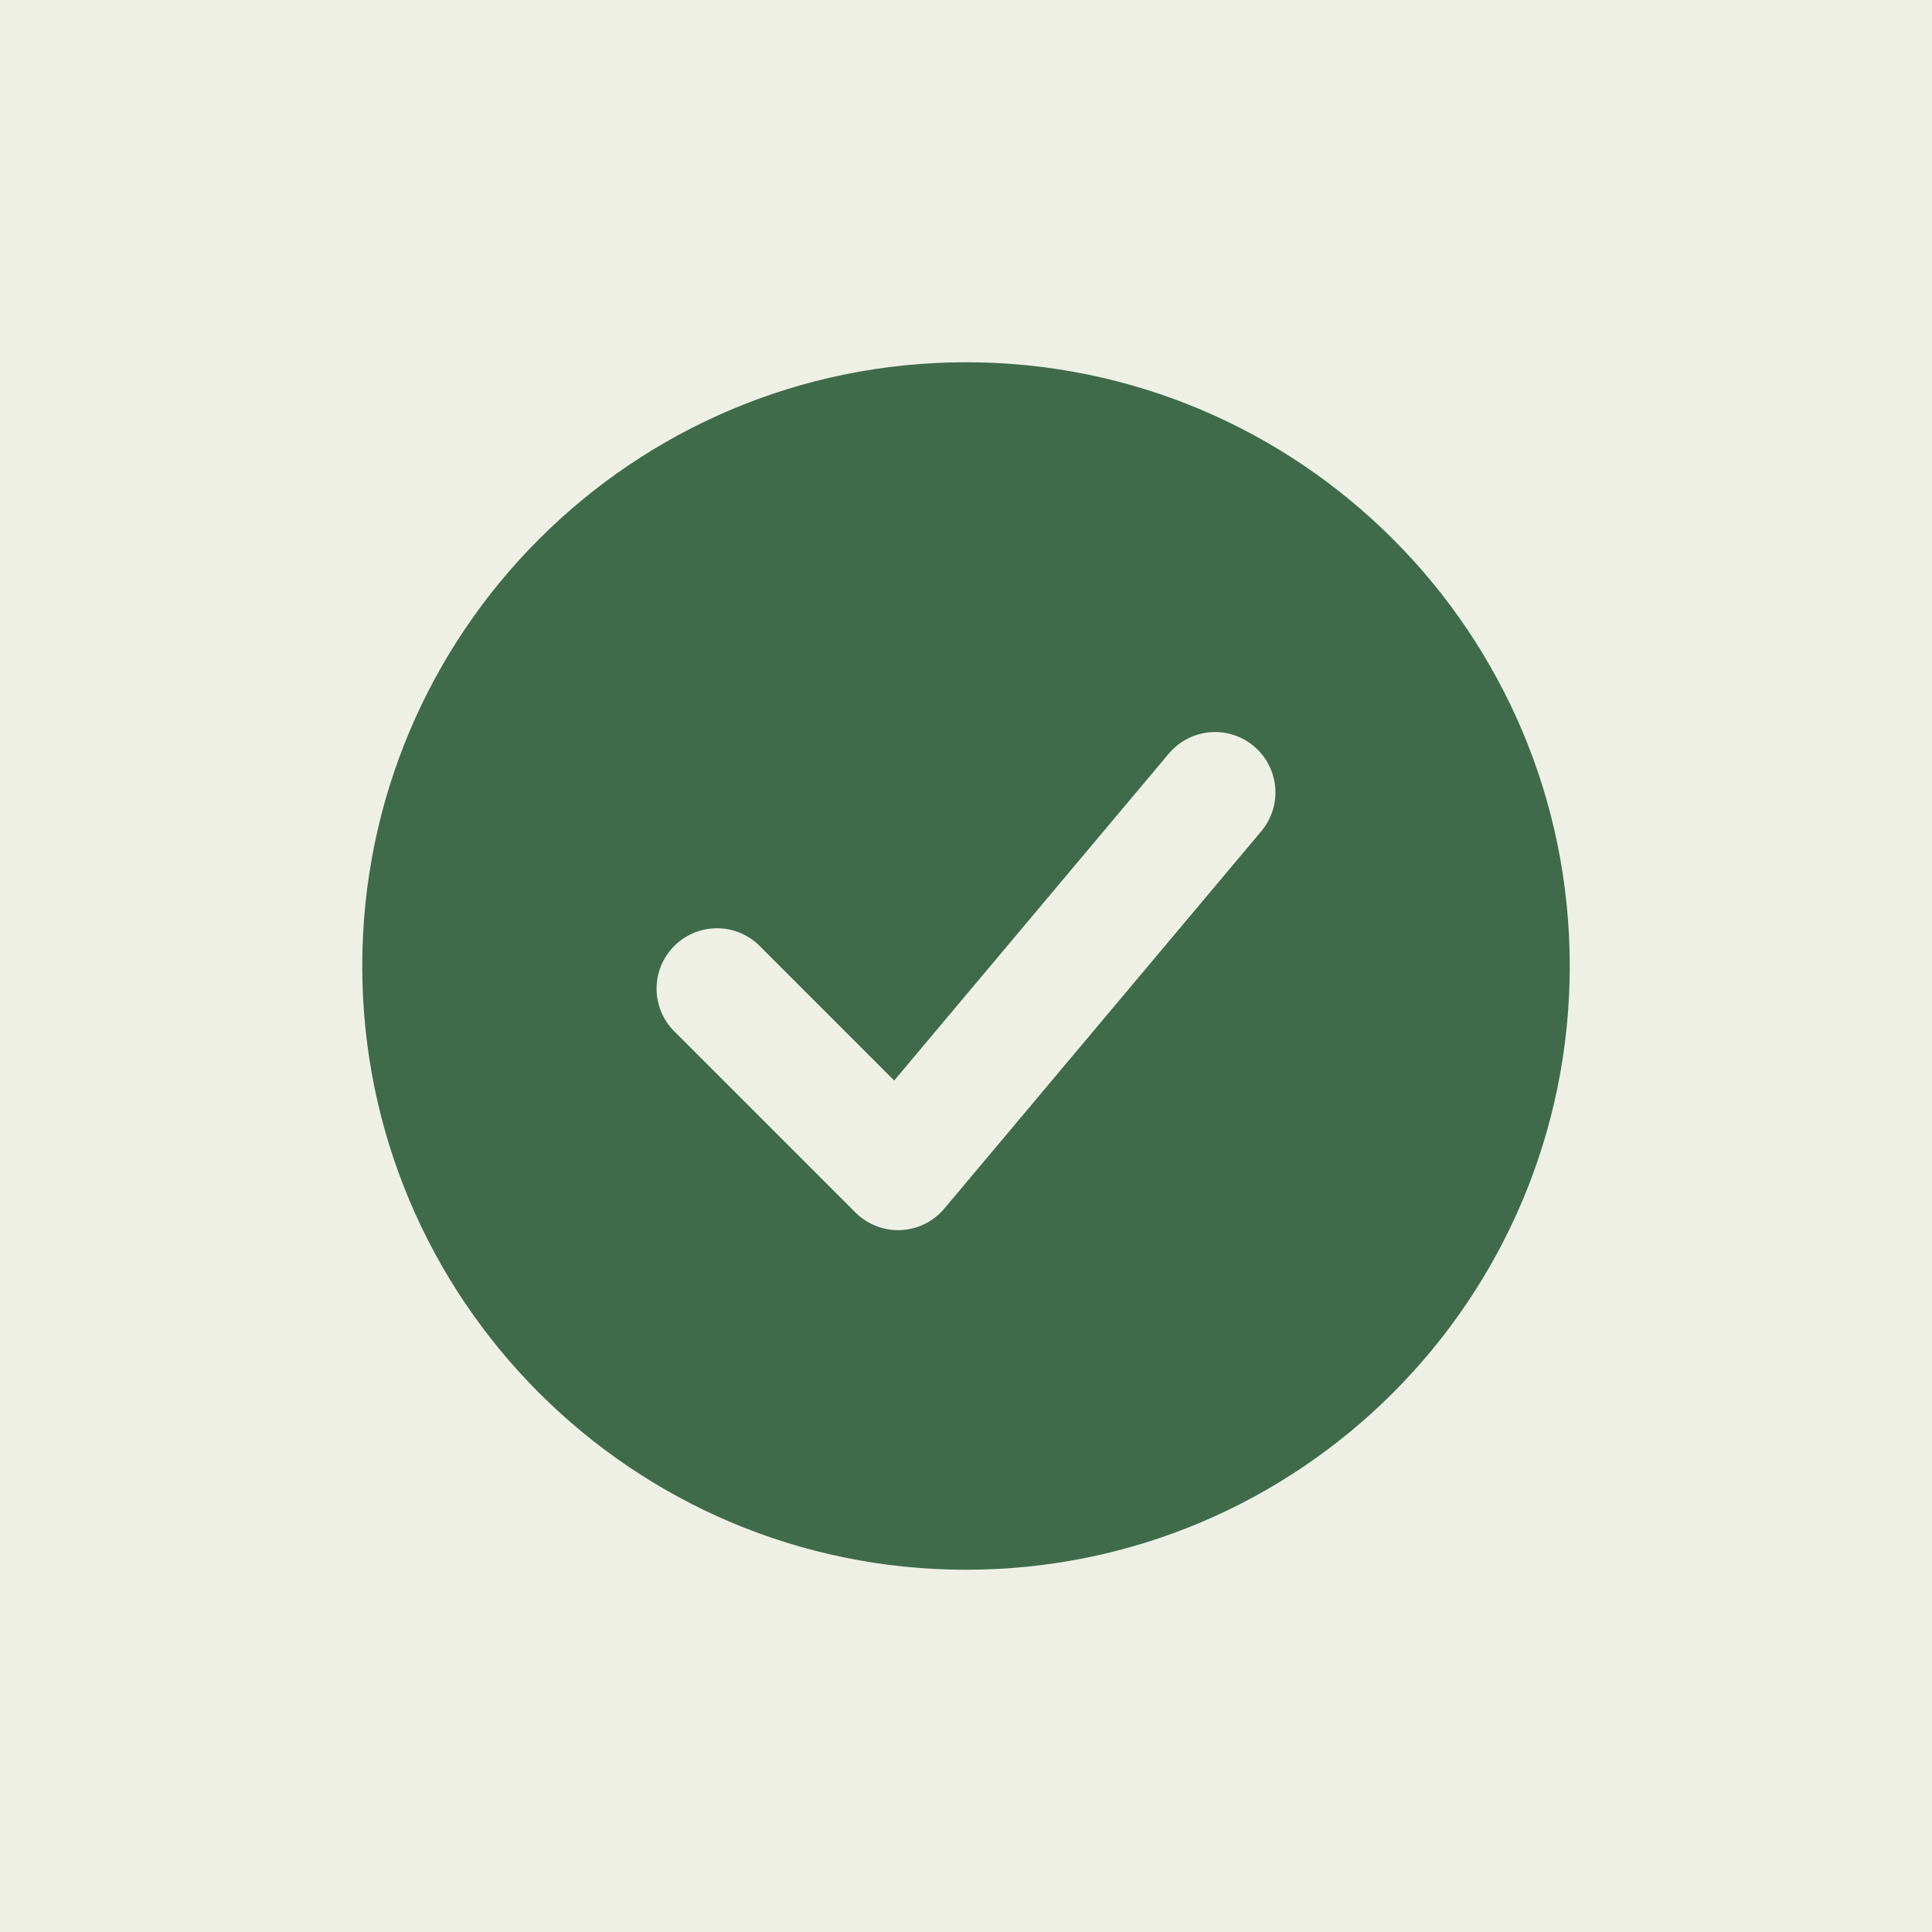
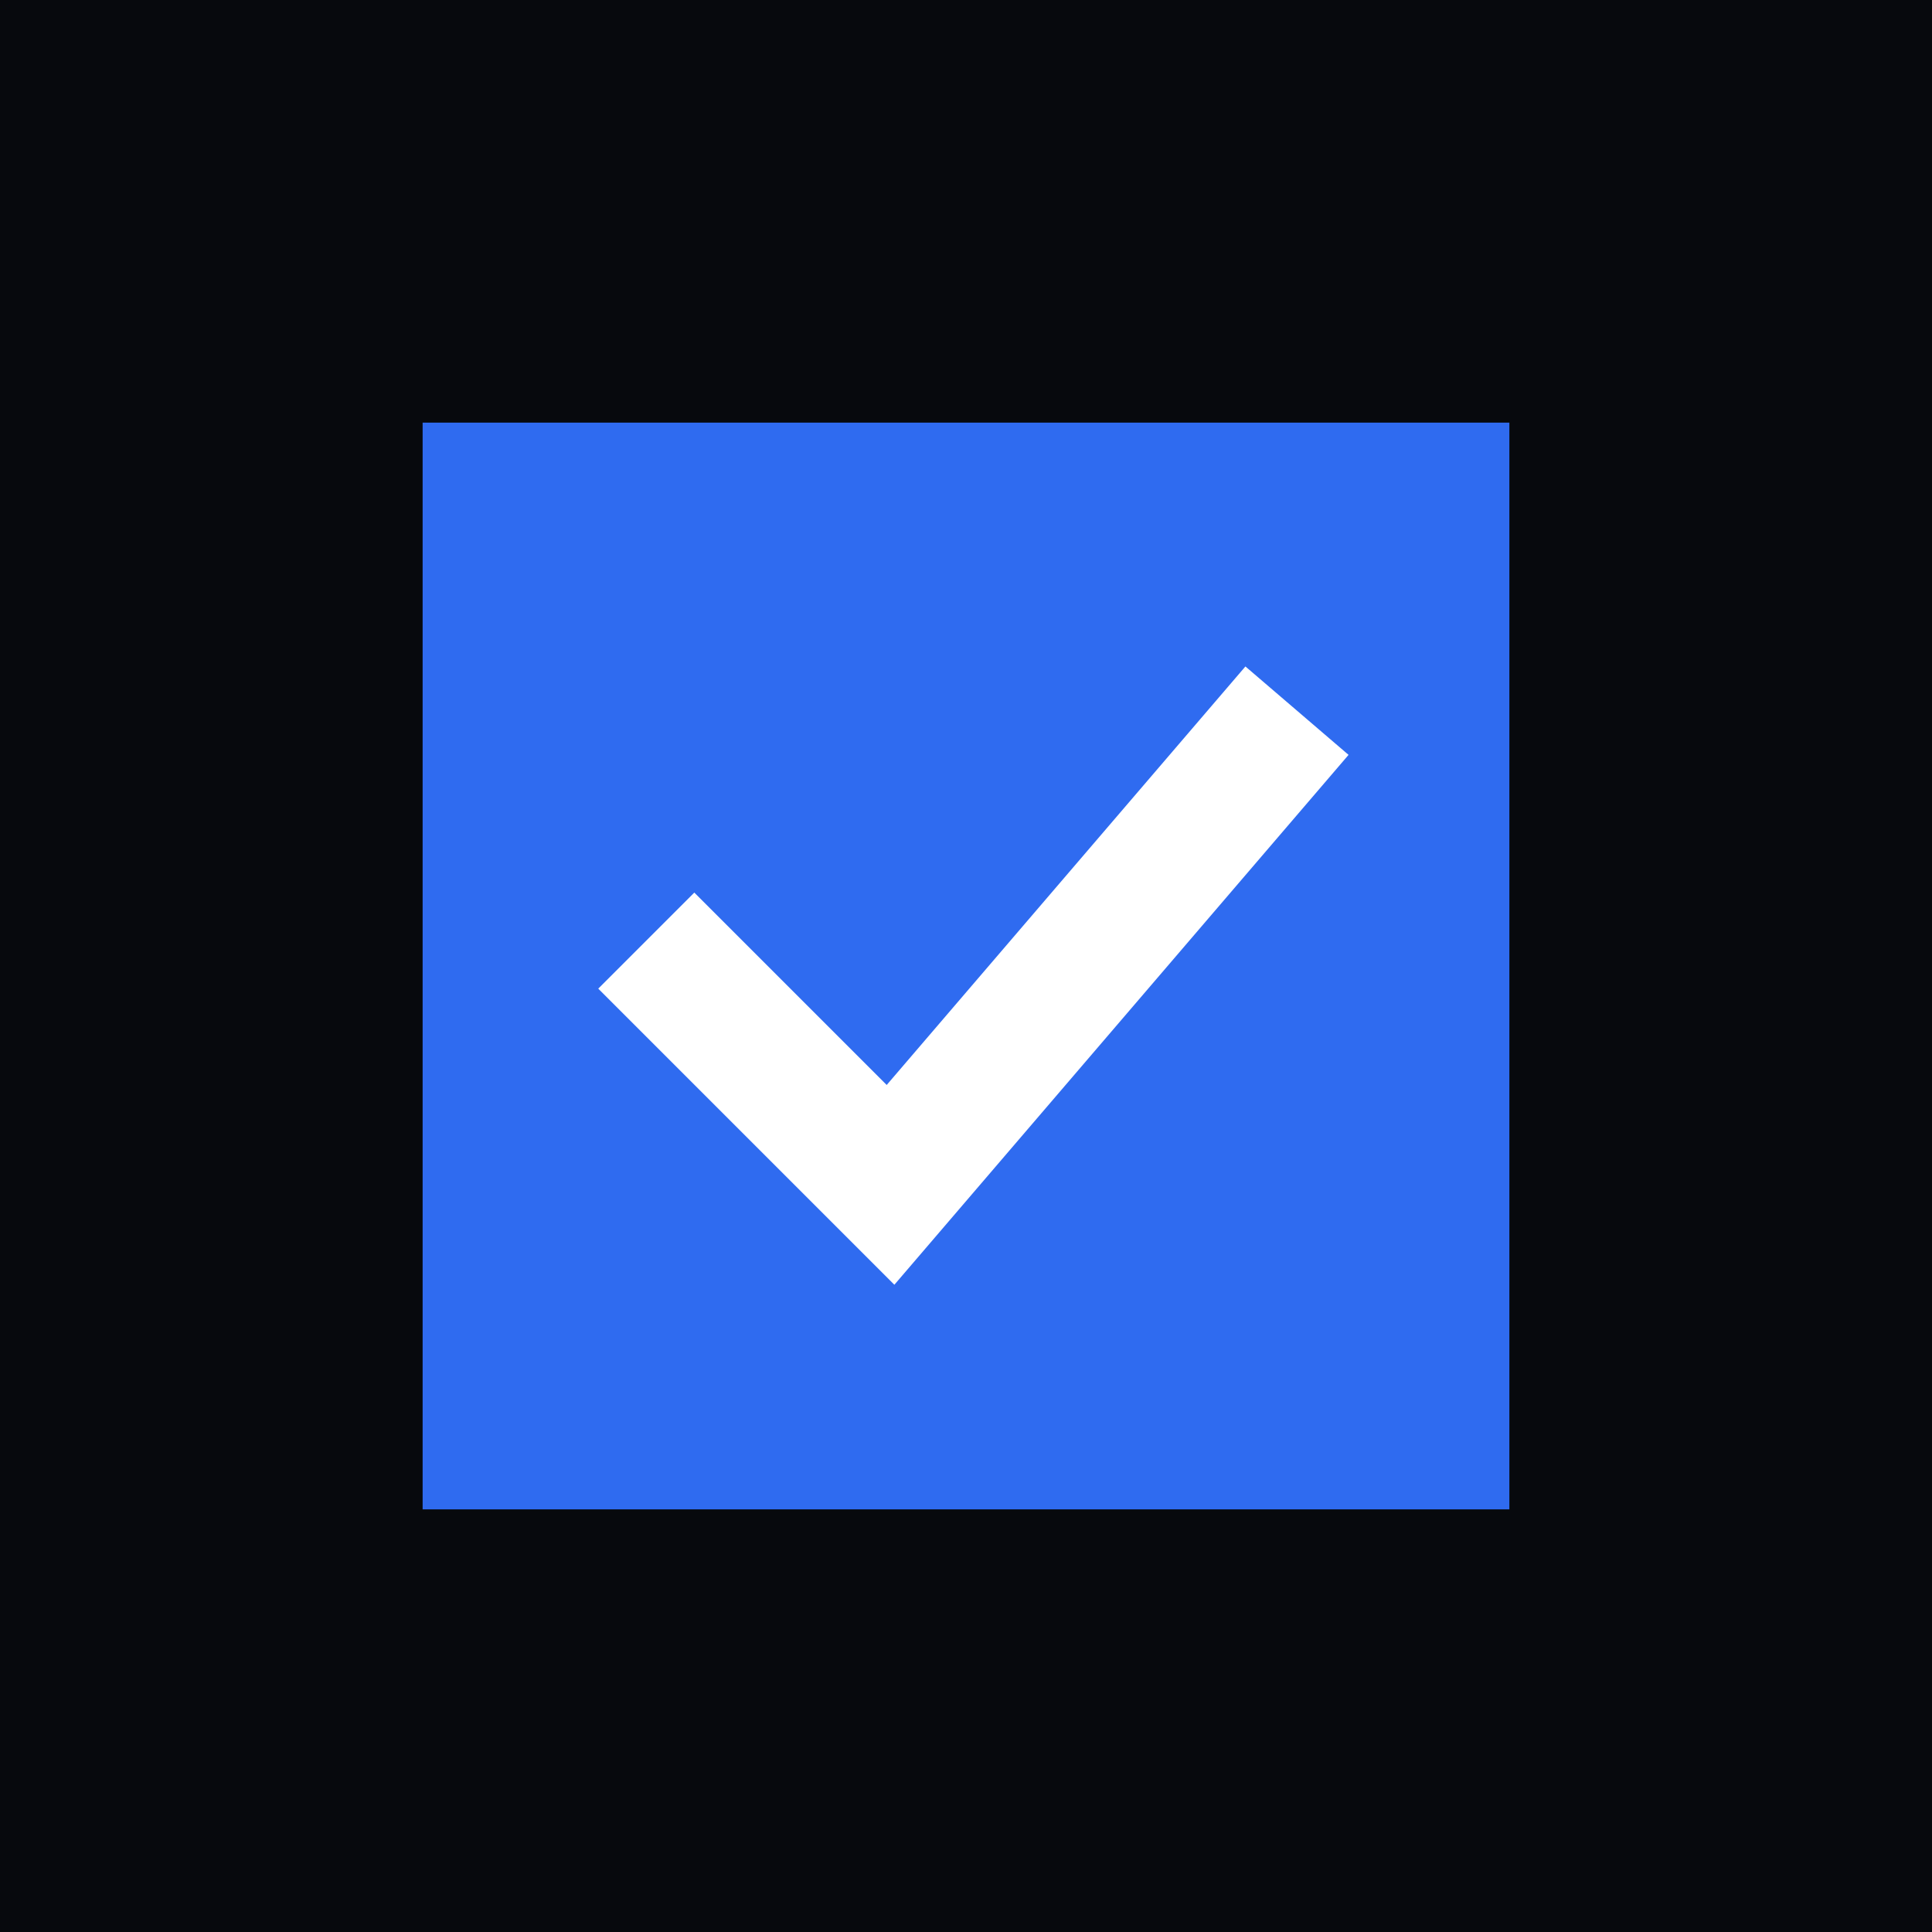
<svg xmlns="http://www.w3.org/2000/svg" viewBox="0 0 512 512">
-   <rect width="512" height="512" fill="#EEF0E6" />
-   <circle cx="256" cy="256" r="160" fill="#3F6B4A" />
-   <path d="M190 262l48 48 84-100" fill="none" stroke="#EEF0E6" stroke-width="32" stroke-linecap="round" stroke-linejoin="round" />
+   <rect width="512" height="512" fill="#07090D" />
+   <rect x="112" y="112" width="288" height="288" fill="#2F6BF0" />
+   <path d="M184 262l52 52 96-112" fill="none" stroke="#FFFFFF" stroke-width="36" stroke-linecap="square" stroke-linejoin="miter" />
</svg>
